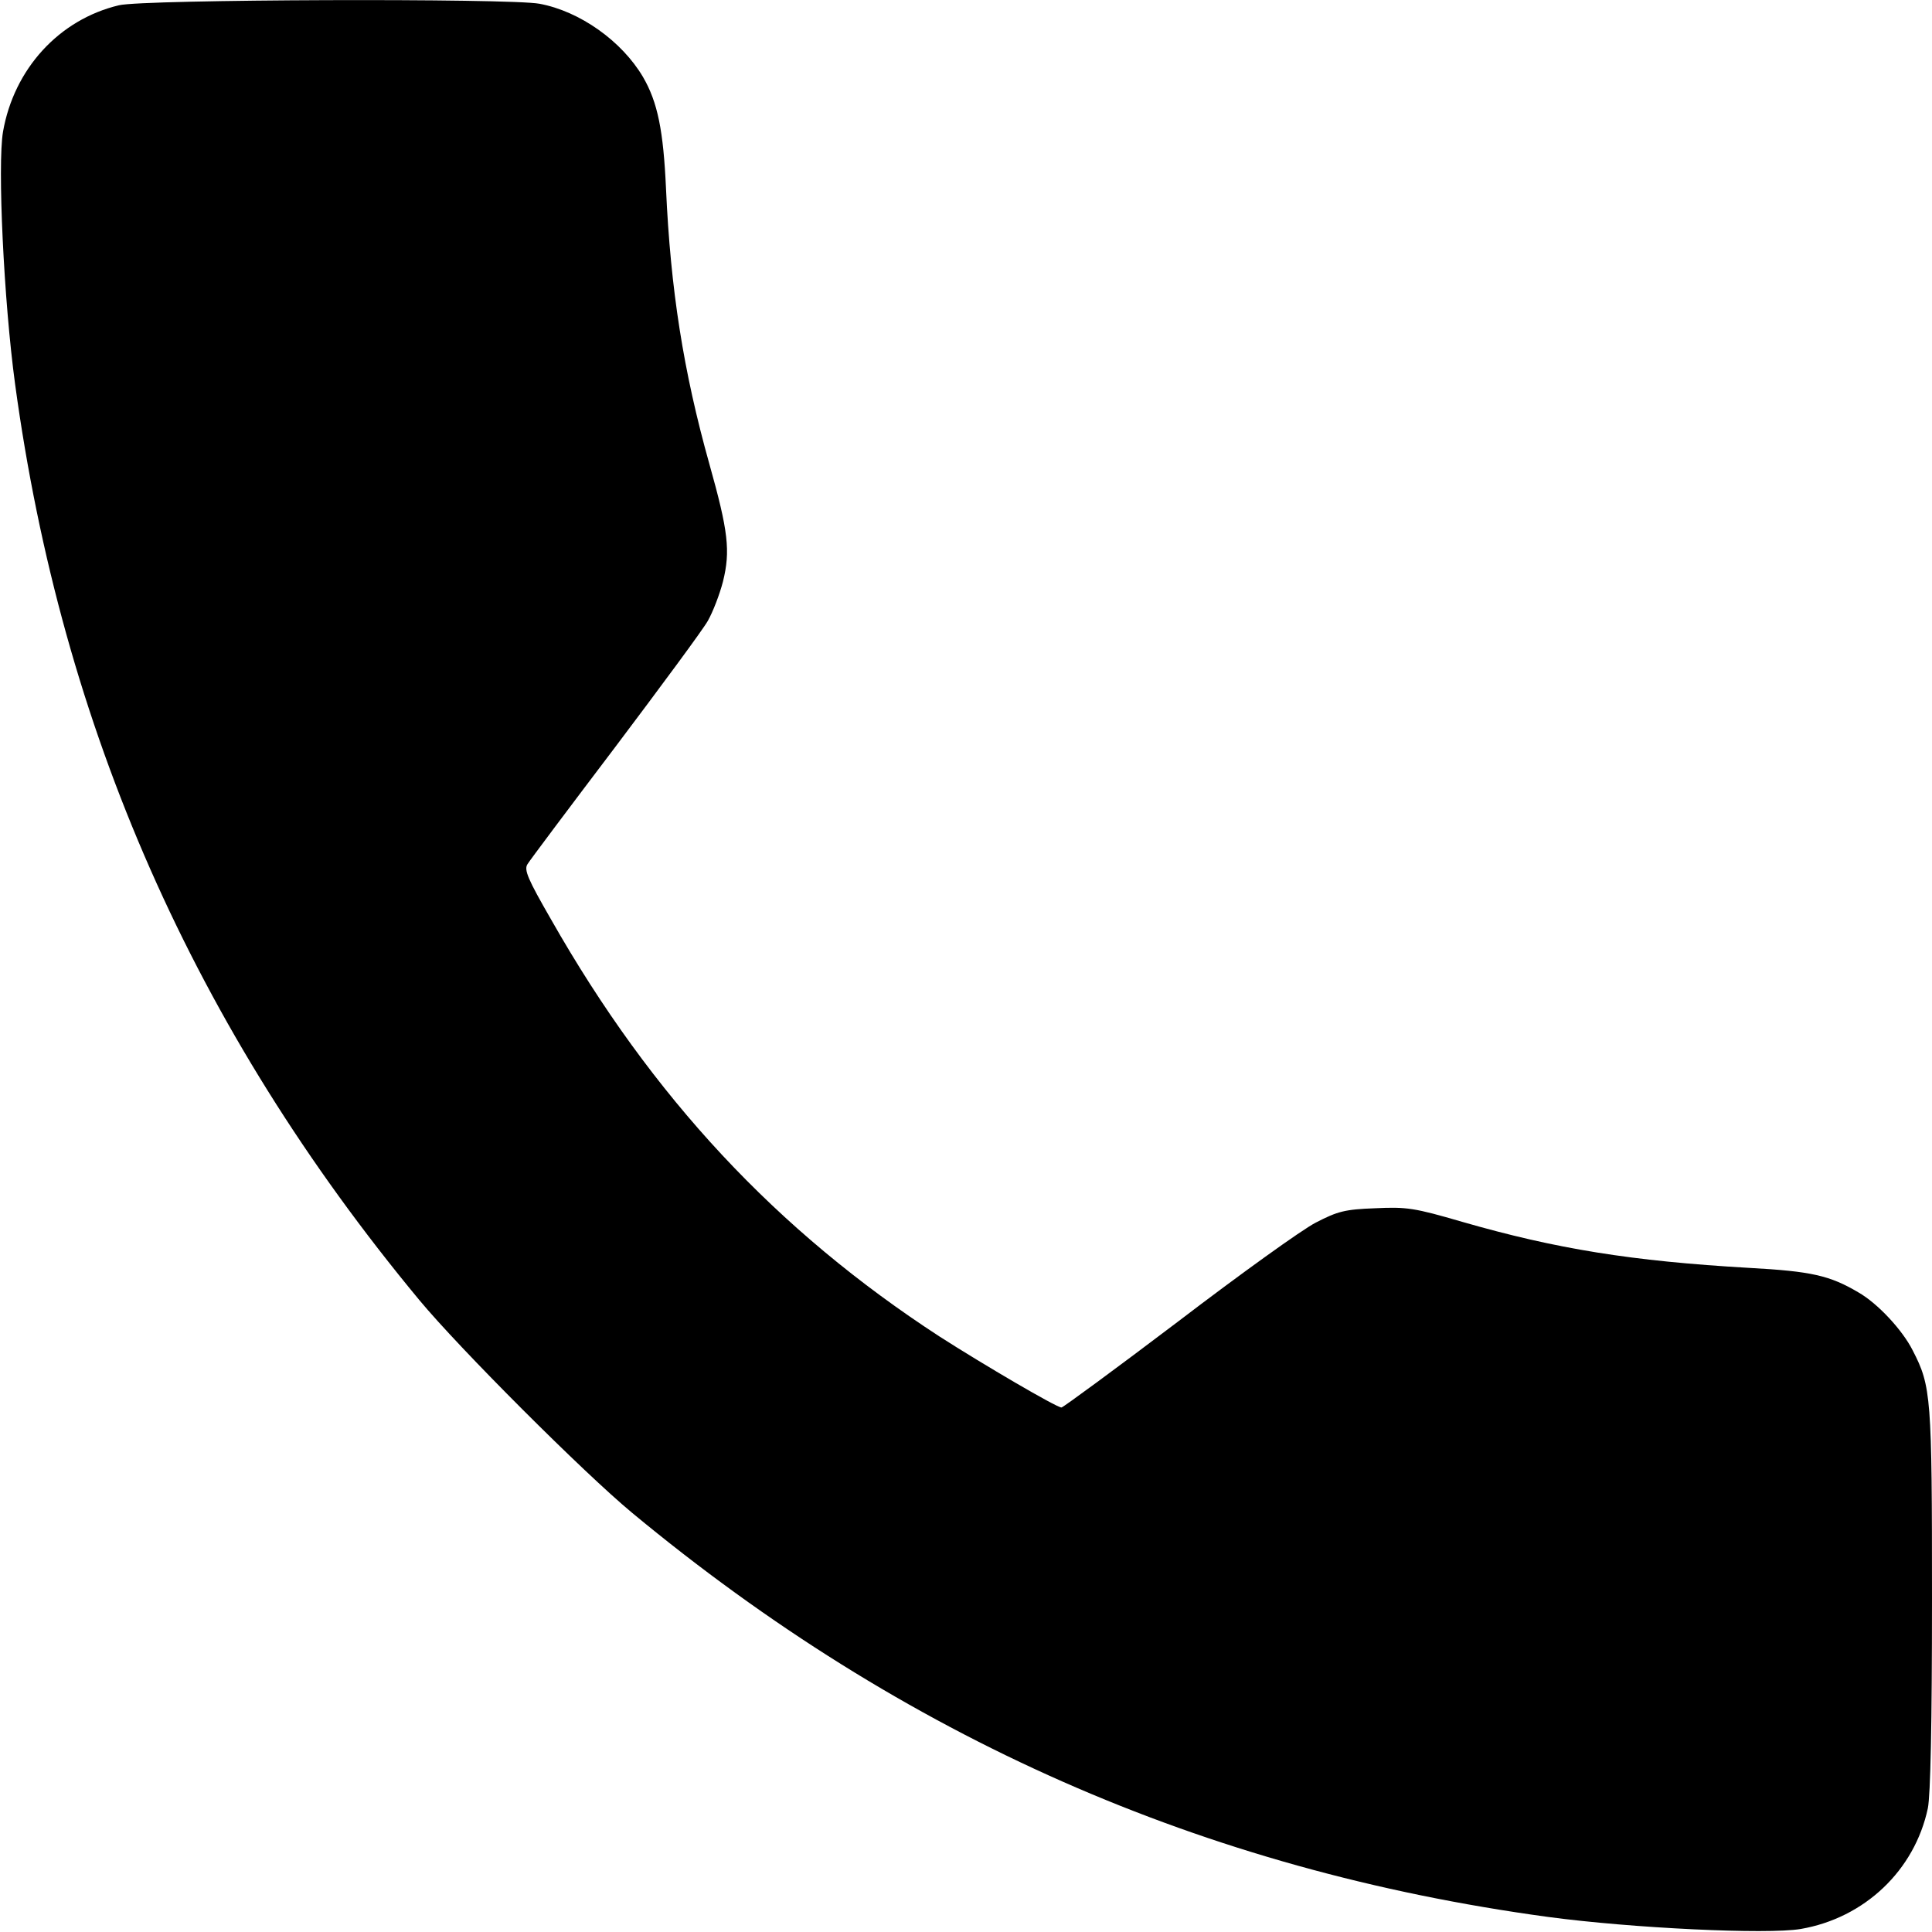
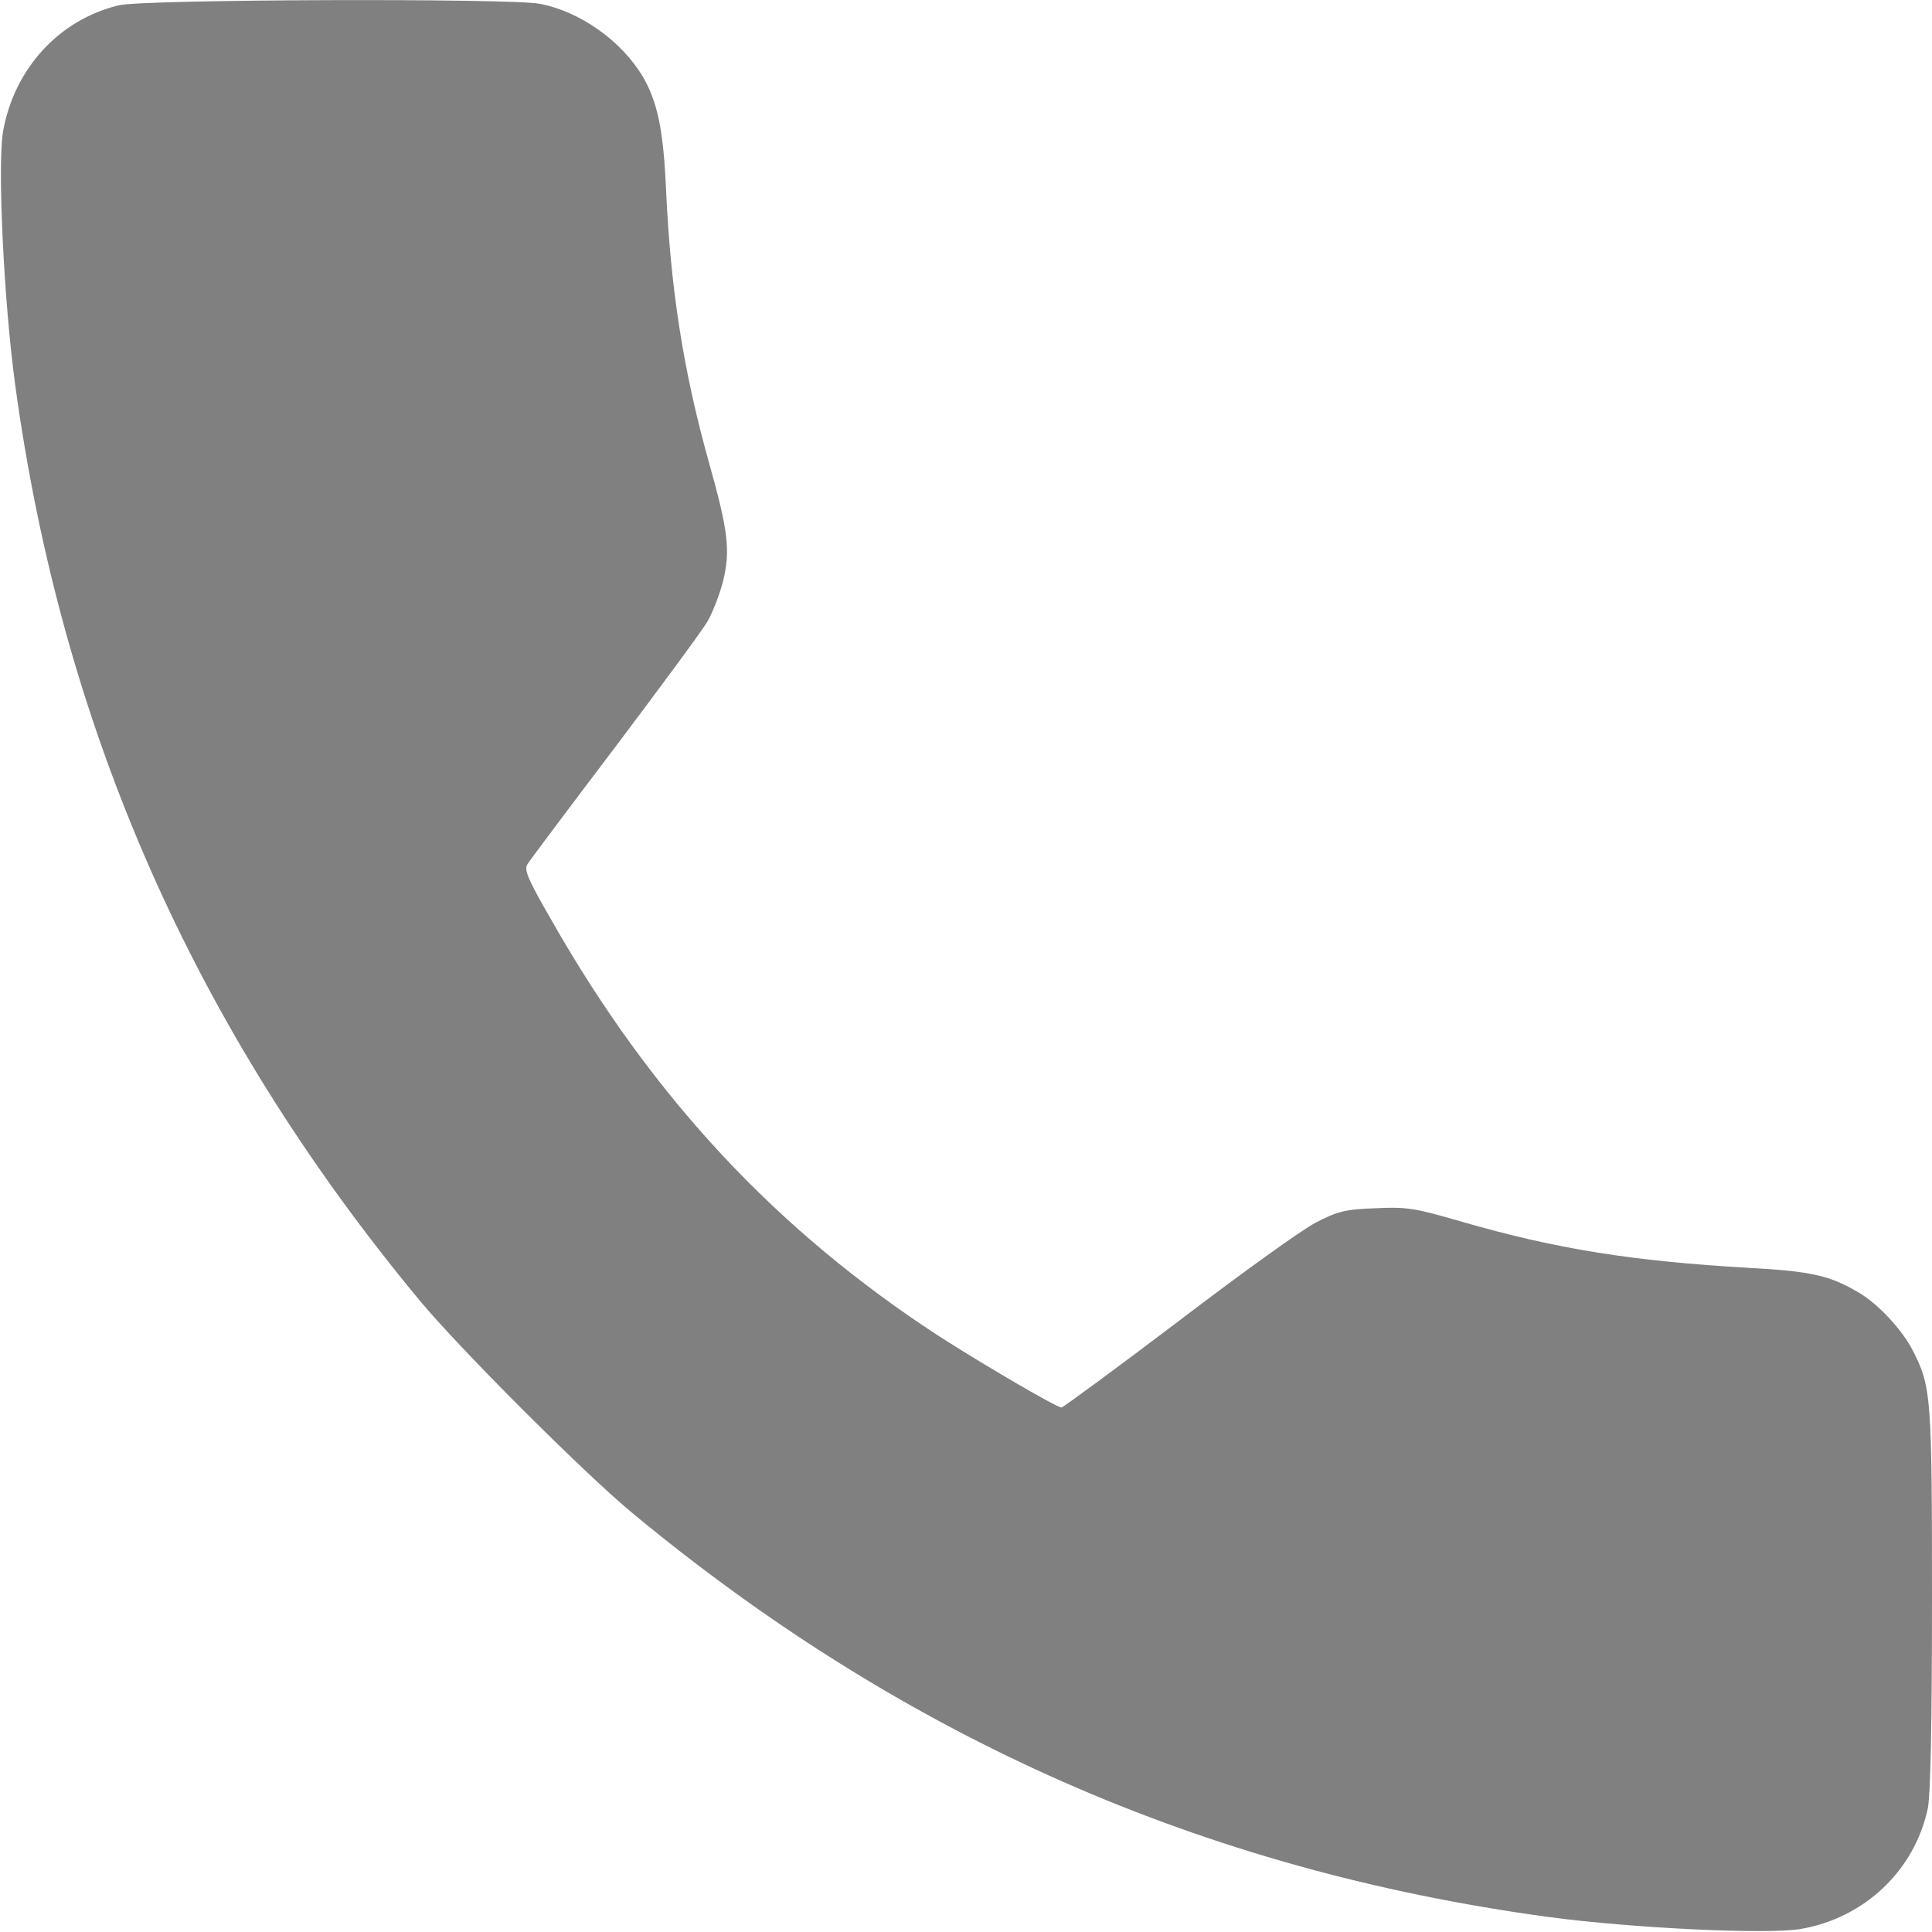
<svg xmlns="http://www.w3.org/2000/svg" version="1.0" width="512pt" height="512pt" viewBox="0 0 512 512" preserveAspectRatio="xMidYMid meet">
-   <g transform="translate(0,512) scale(0.1,-0.1)" fill="#000000" stroke="none">
+   <g transform="translate(0,512) scale(0.1,-0.1)" fill="grey" stroke="none">
    <path d="M315 5106 c-159 -38 -278 -169 -307 -335 -15 -88 2 -448 32 -669 124 -912 475 -1708 1071 -2427 107 -129 435 -457 564 -564 719 -596 1515 -947 2427 -1071 223 -30 581 -47 670 -32 169 29 302 155 337 320 7 35 11 221 11 555 0 536 -2 563 -51 658 -27 54 -93 125 -144 154 -76 45 -125 56 -290 65 -311 18 -510 50 -760 122 -127 37 -147 40 -231 36 -80 -3 -99 -8 -157 -38 -37 -19 -201 -137 -366 -263 -165 -125 -304 -227 -308 -227 -13 0 -206 113 -323 188 -432 281 -762 634 -1030 1106 -61 106 -72 131 -62 146 6 10 111 150 233 311 122 162 233 312 245 334 13 23 31 69 40 104 20 81 14 133 -36 311 -69 246 -103 463 -115 730 -7 154 -22 229 -61 296 -56 95 -167 174 -274 194 -79 15 -1051 12 -1115 -4z" />
  </g>
</svg>
